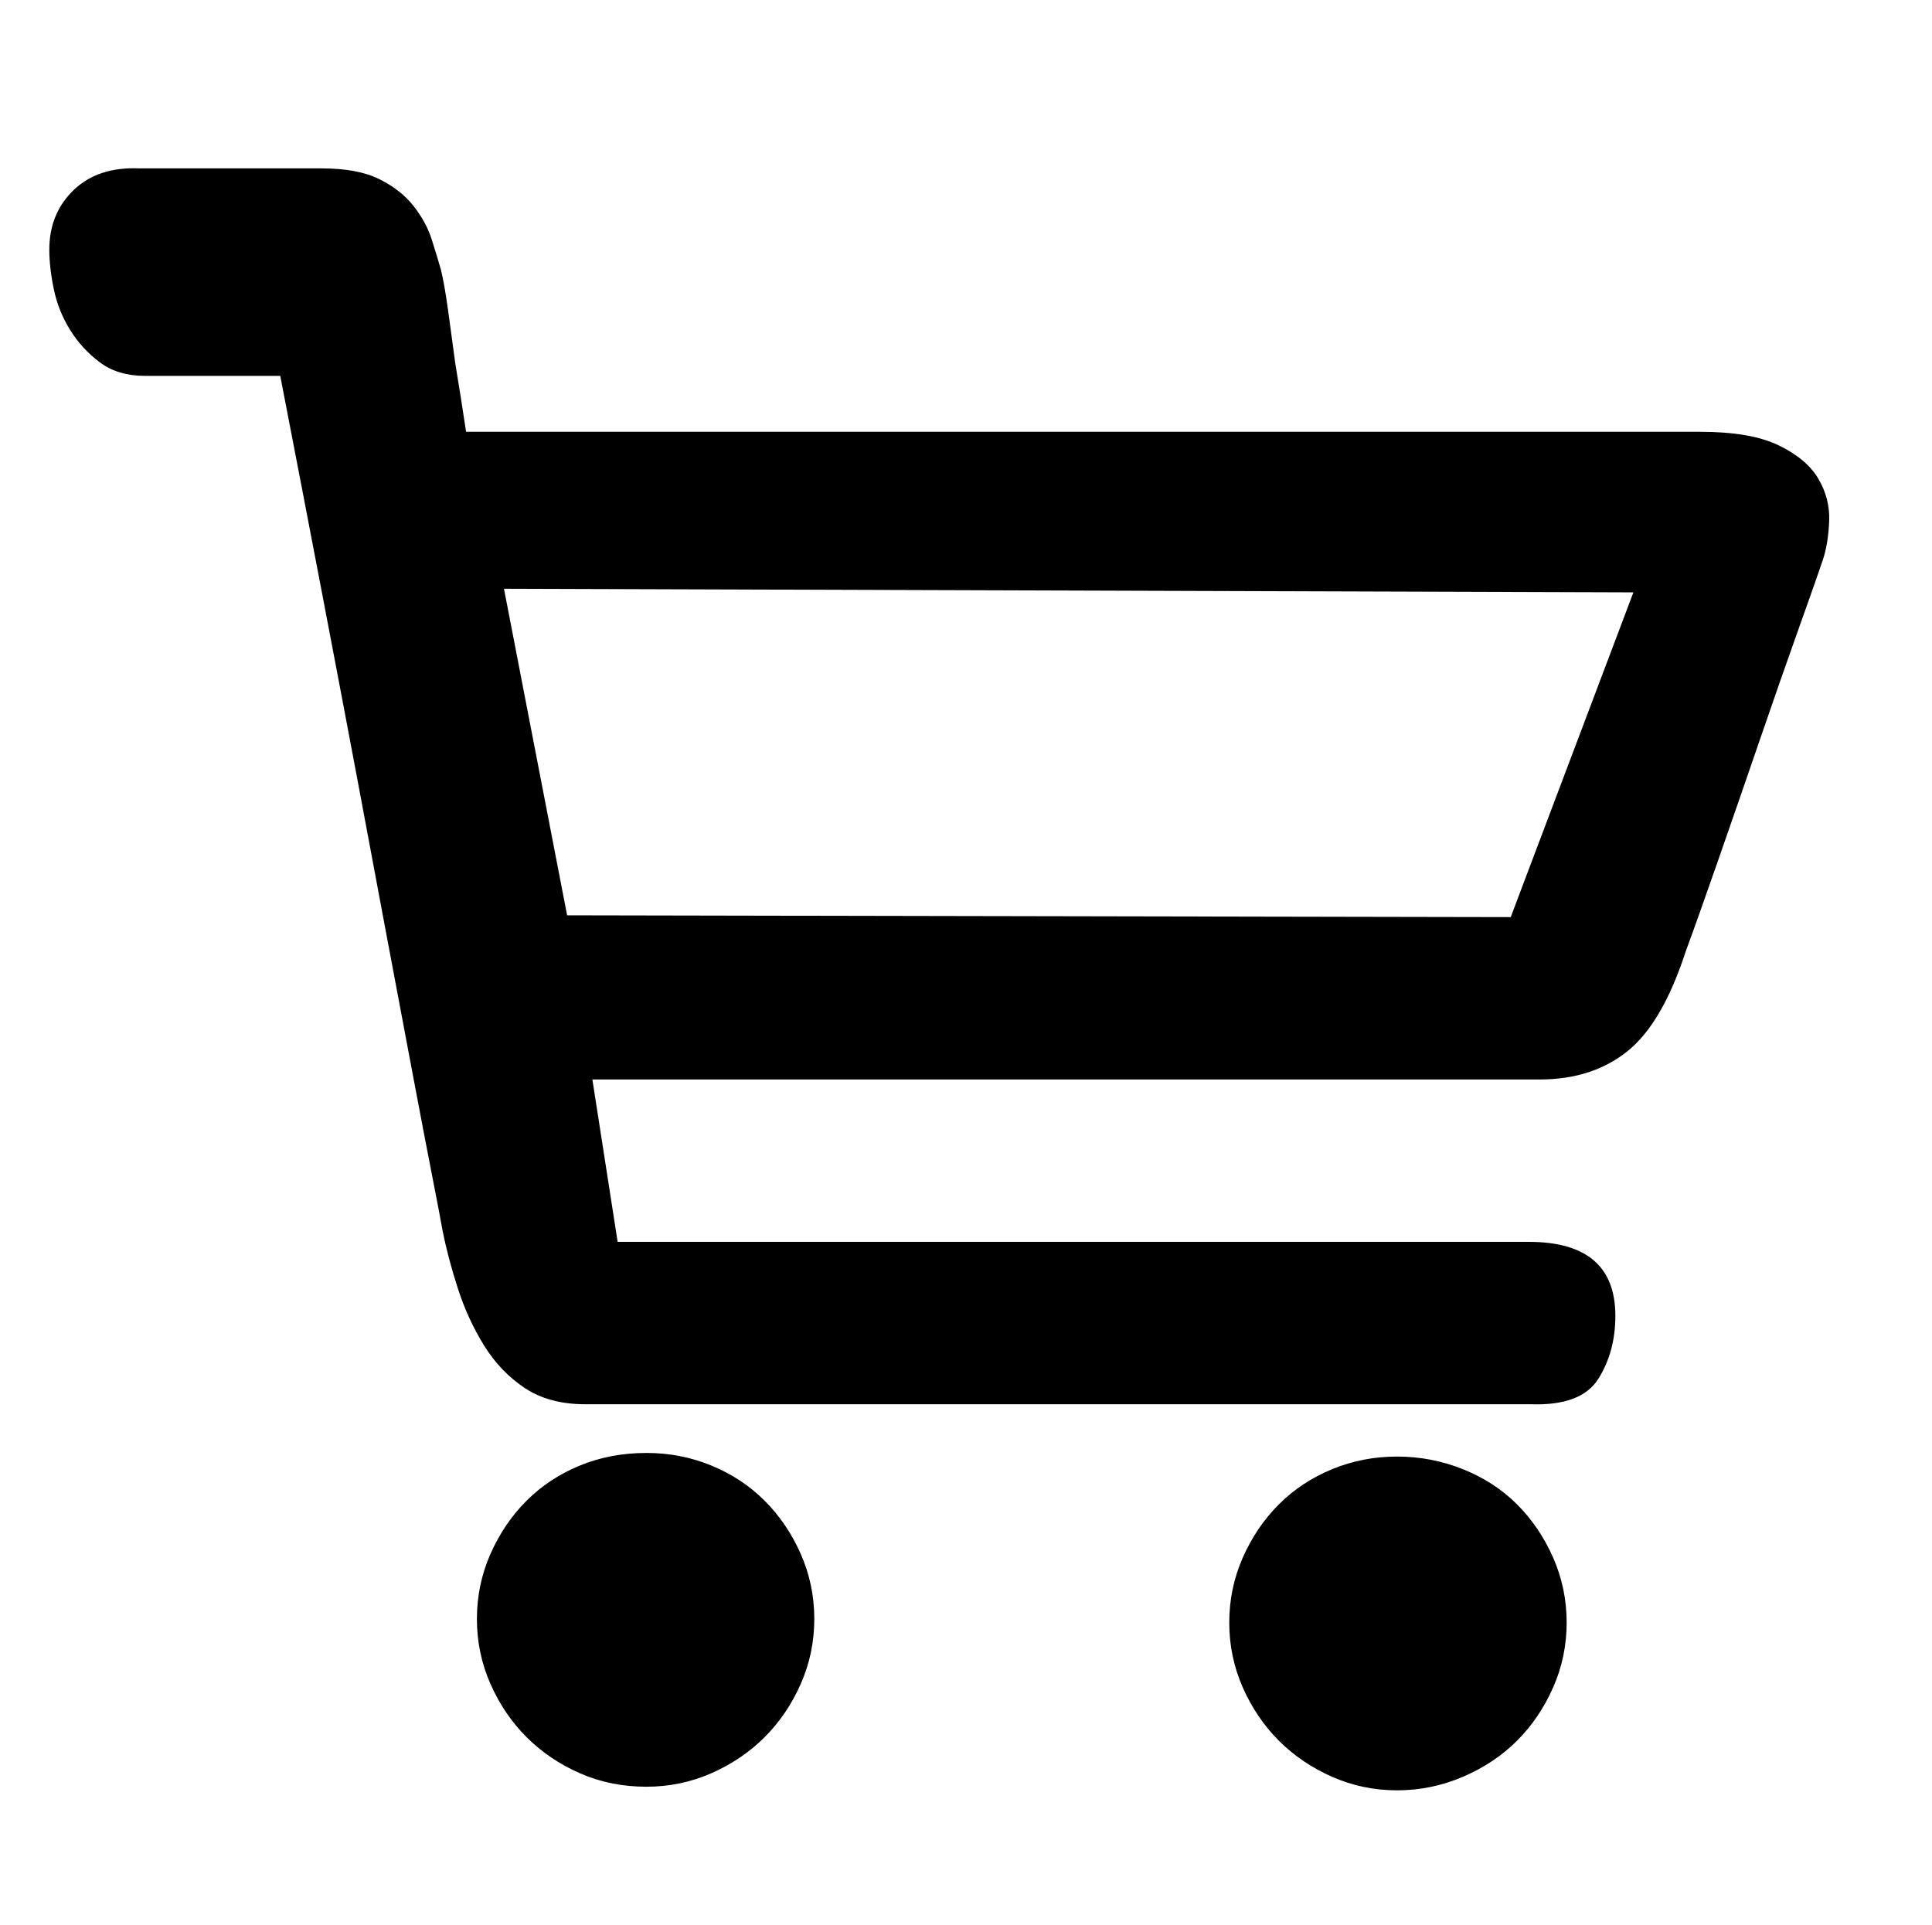
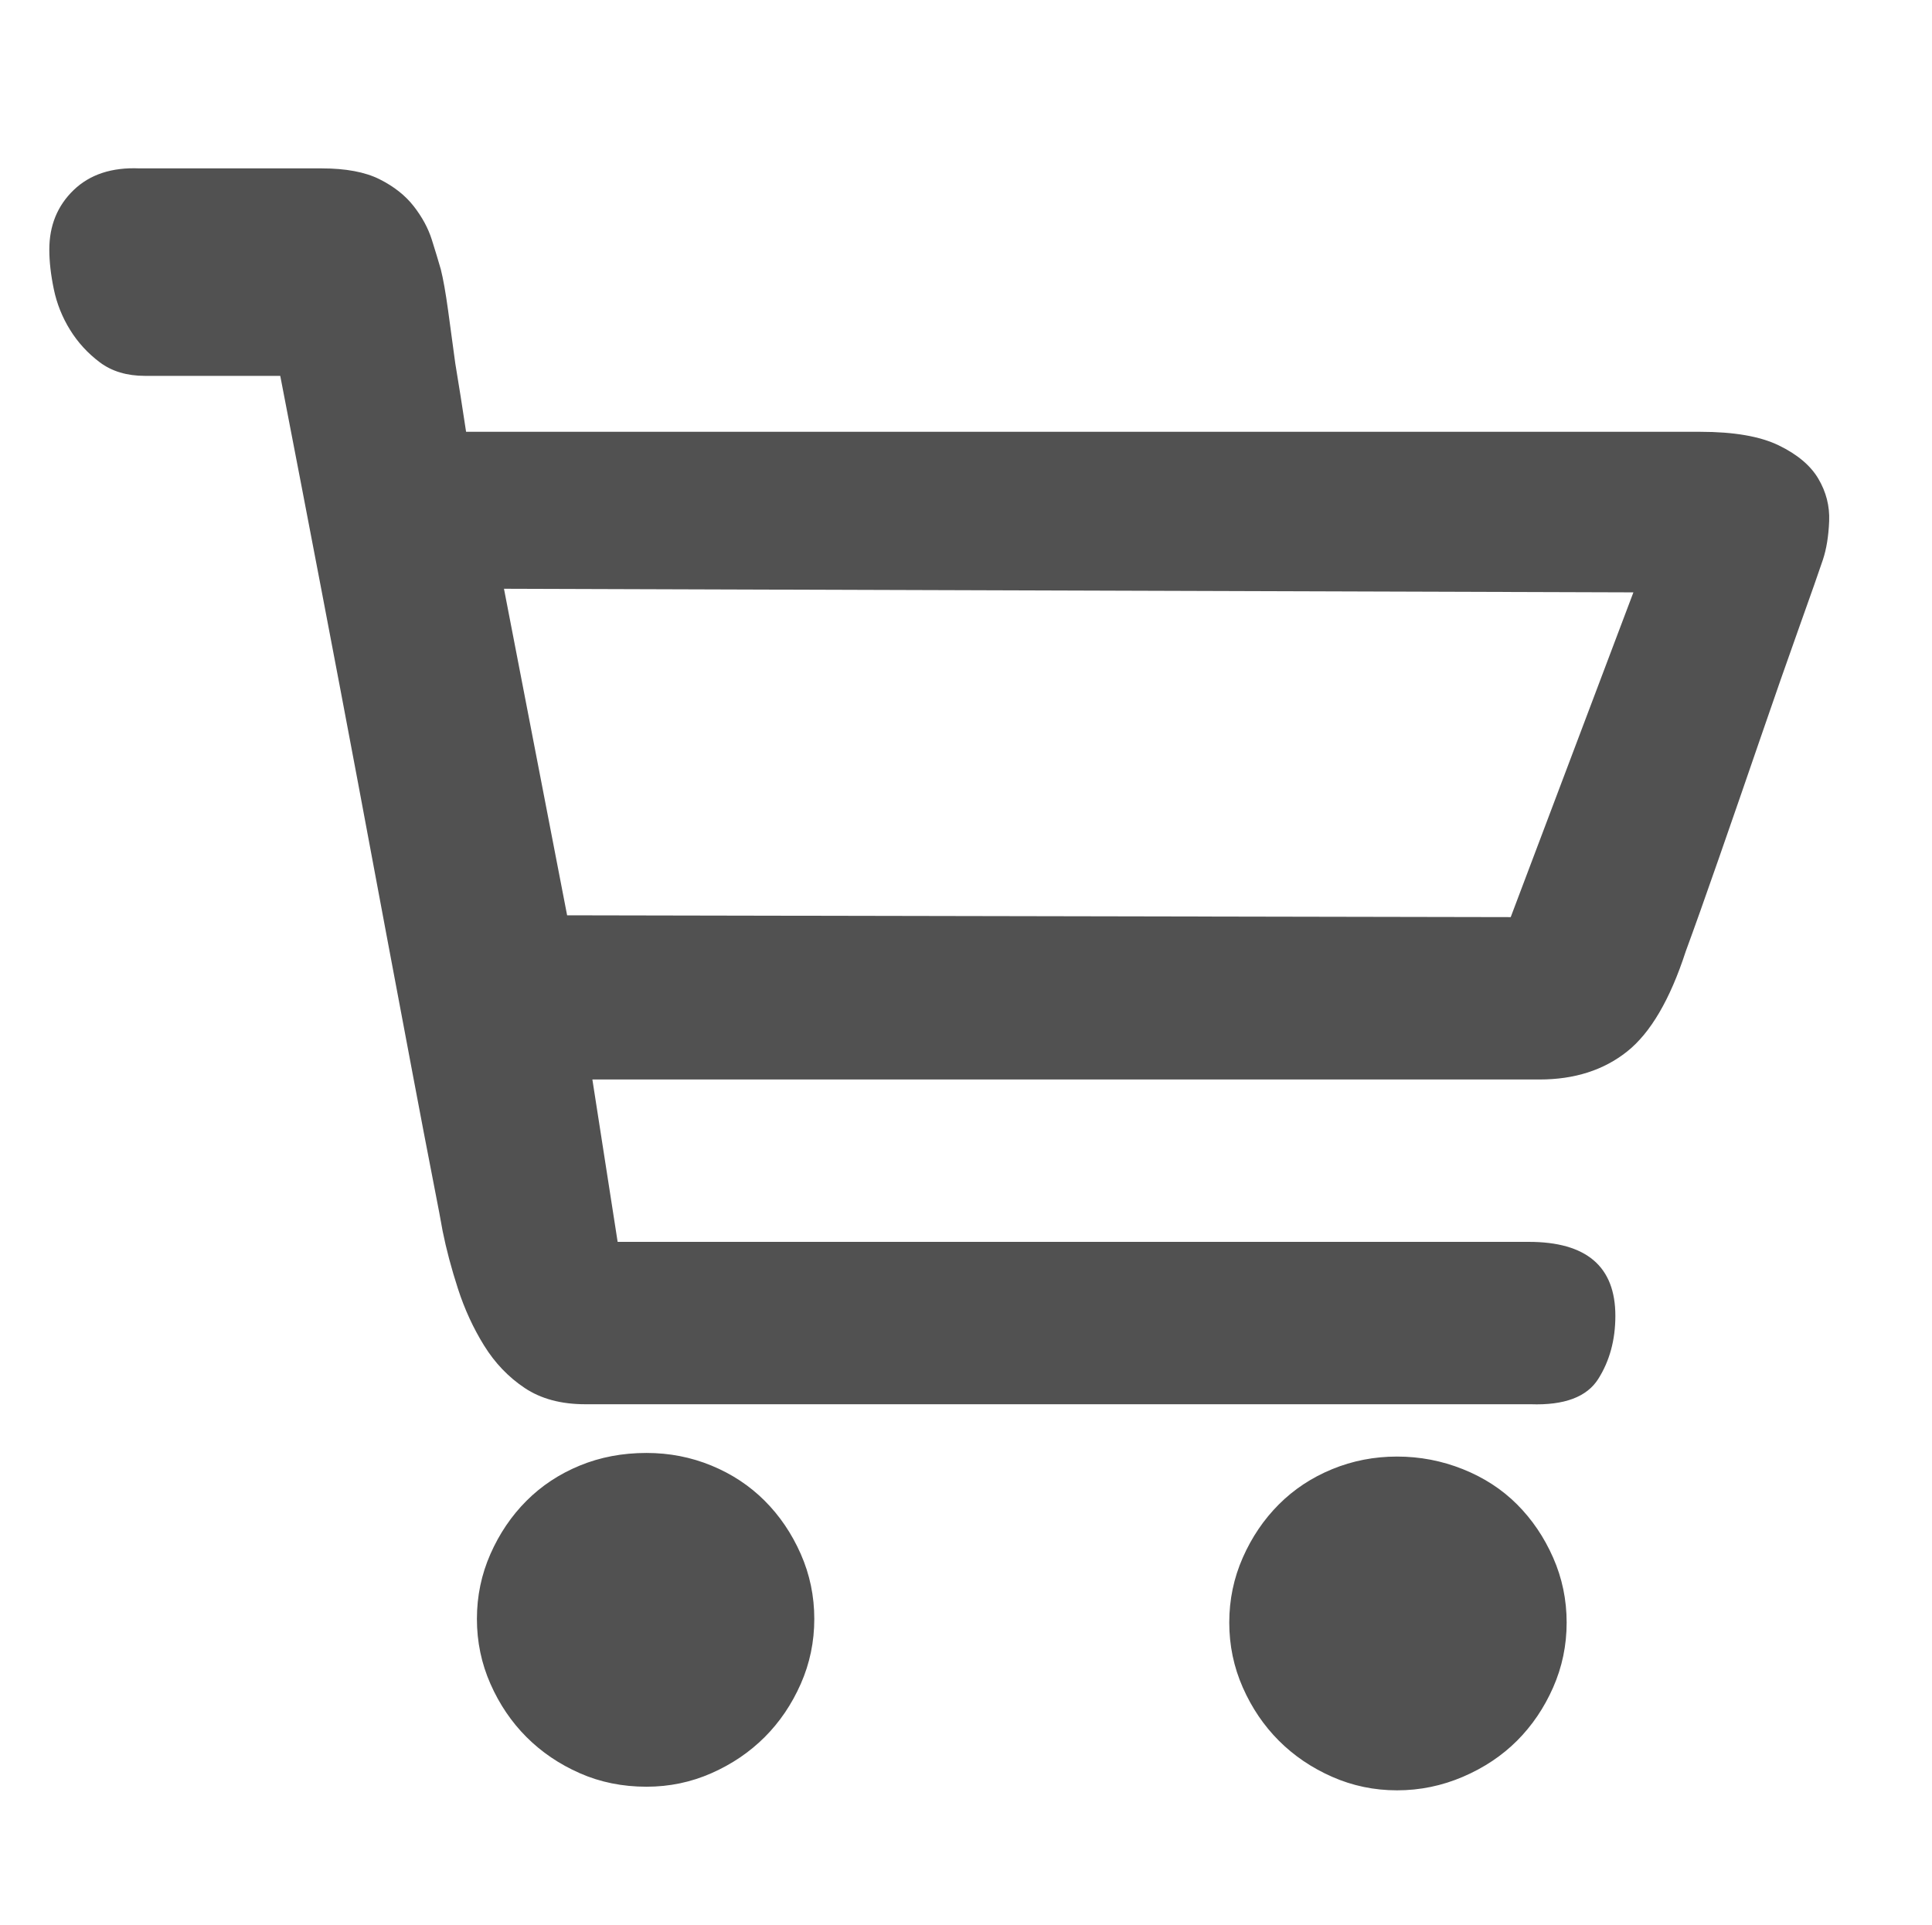
- <svg xmlns="http://www.w3.org/2000/svg" t="1780392292854" class="icon" viewBox="0 0 1028 1024" version="1.1" p-id="1081" width="200.781" height="200">
-   <path d="M344 773.12q18.24 0 34.56 6.72t28.32 18.72 19.2 28.32 7.2 34.56-7.2 34.56-19.2 28.32-28.32 19.2-34.56 7.2q-19.2 0-35.52-7.2t-28.32-19.2-19.2-28.32-7.2-34.56 7.2-34.56 19.2-28.32 28.32-18.72 35.52-6.72zM743.36 775.04q18.24 0 35.04 6.72t28.8 18.72 19.2 28.32 7.2 34.56-7.2 34.56-19.2 28.32-28.8 19.2-35.04 7.2-34.56-7.2-28.32-19.2-19.2-28.32-7.2-34.56 7.2-34.56 19.2-28.32 28.32-18.72 34.56-6.72zM904.64 229.76q26.88 0 41.76 7.2t21.12 17.76 5.76 22.56-3.36 20.64-12.48 35.52-20.64 59.04-22.08 63.84-17.76 49.92q-12.48 38.4-31.2 53.28t-46.56 14.88l-33.6 0-61.44 0-80.64 0-90.24 0-238.08 0 13.44 86.4 484.8 0q46.08 0 46.08 39.36 0 19.2-9.12 33.6t-36 13.44l-46.08 0-88.32 0-111.36 0-112.32 0-93.12 0-51.84 0q-19.2 0-32.16-8.64t-21.6-22.56-13.92-30.24-8.16-30.72q-0.96-5.76-5.28-27.84t-10.56-55.2-13.92-73.92-15.36-82.08q-18.24-96.96-41.28-216l-72 0q-14.4 0-24-7.2t-15.84-17.28-8.64-21.6-2.4-21.12q0-19.2 12.96-31.68t35.04-11.52l96.96 0q19.2 0 30.72 5.76t18.24 14.4 9.6 17.76 4.8 15.84q1.92 7.68 3.84 21.6t3.84 28.32q2.88 17.28 5.76 36.48l656.64 0zM869.12 315.2l-600.96-1.92 33.6 173.76 502.08 0.96z" p-id="1082" />
+ <svg xmlns="http://www.w3.org/2000/svg" t="1781334214230" class="icon" viewBox="0 0 1028 1024" version="1.1" p-id="1899" width="200.781" height="200">
+   <path d="M344 773.12q18.24 0 34.56 6.72t28.32 18.72 19.2 28.32 7.2 34.56-7.2 34.56-19.2 28.32-28.32 19.2-34.56 7.2q-19.2 0-35.52-7.2t-28.32-19.2-19.2-28.32-7.2-34.56 7.2-34.56 19.2-28.32 28.32-18.72 35.52-6.72zM743.36 775.04q18.24 0 35.04 6.72t28.8 18.72 19.2 28.32 7.2 34.56-7.2 34.56-19.2 28.32-28.8 19.2-35.04 7.2-34.56-7.2-28.32-19.2-19.2-28.32-7.2-34.56 7.2-34.56 19.2-28.32 28.32-18.72 34.56-6.72zM904.64 229.76q26.88 0 41.76 7.2t21.12 17.76 5.76 22.56-3.36 20.64-12.48 35.52-20.64 59.04-22.08 63.84-17.76 49.92q-12.48 38.4-31.2 53.28t-46.56 14.88l-33.6 0-61.44 0-80.64 0-90.24 0-238.08 0 13.44 86.4 484.8 0q46.08 0 46.08 39.36 0 19.2-9.12 33.6t-36 13.44l-46.08 0-88.32 0-111.36 0-112.32 0-93.12 0-51.84 0q-19.2 0-32.16-8.64t-21.6-22.56-13.92-30.24-8.16-30.72q-0.96-5.76-5.28-27.84t-10.56-55.2-13.92-73.92-15.36-82.08q-18.24-96.96-41.28-216l-72 0q-14.4 0-24-7.2t-15.84-17.28-8.64-21.6-2.4-21.12q0-19.2 12.96-31.68t35.04-11.52l96.96 0q19.2 0 30.72 5.76t18.24 14.4 9.6 17.76 4.8 15.84q1.92 7.68 3.84 21.6t3.84 28.32q2.88 17.28 5.76 36.48l656.64 0zM869.12 315.2l-600.96-1.92 33.6 173.76 502.08 0.96z" p-id="1900" fill="#515151" />
</svg>
